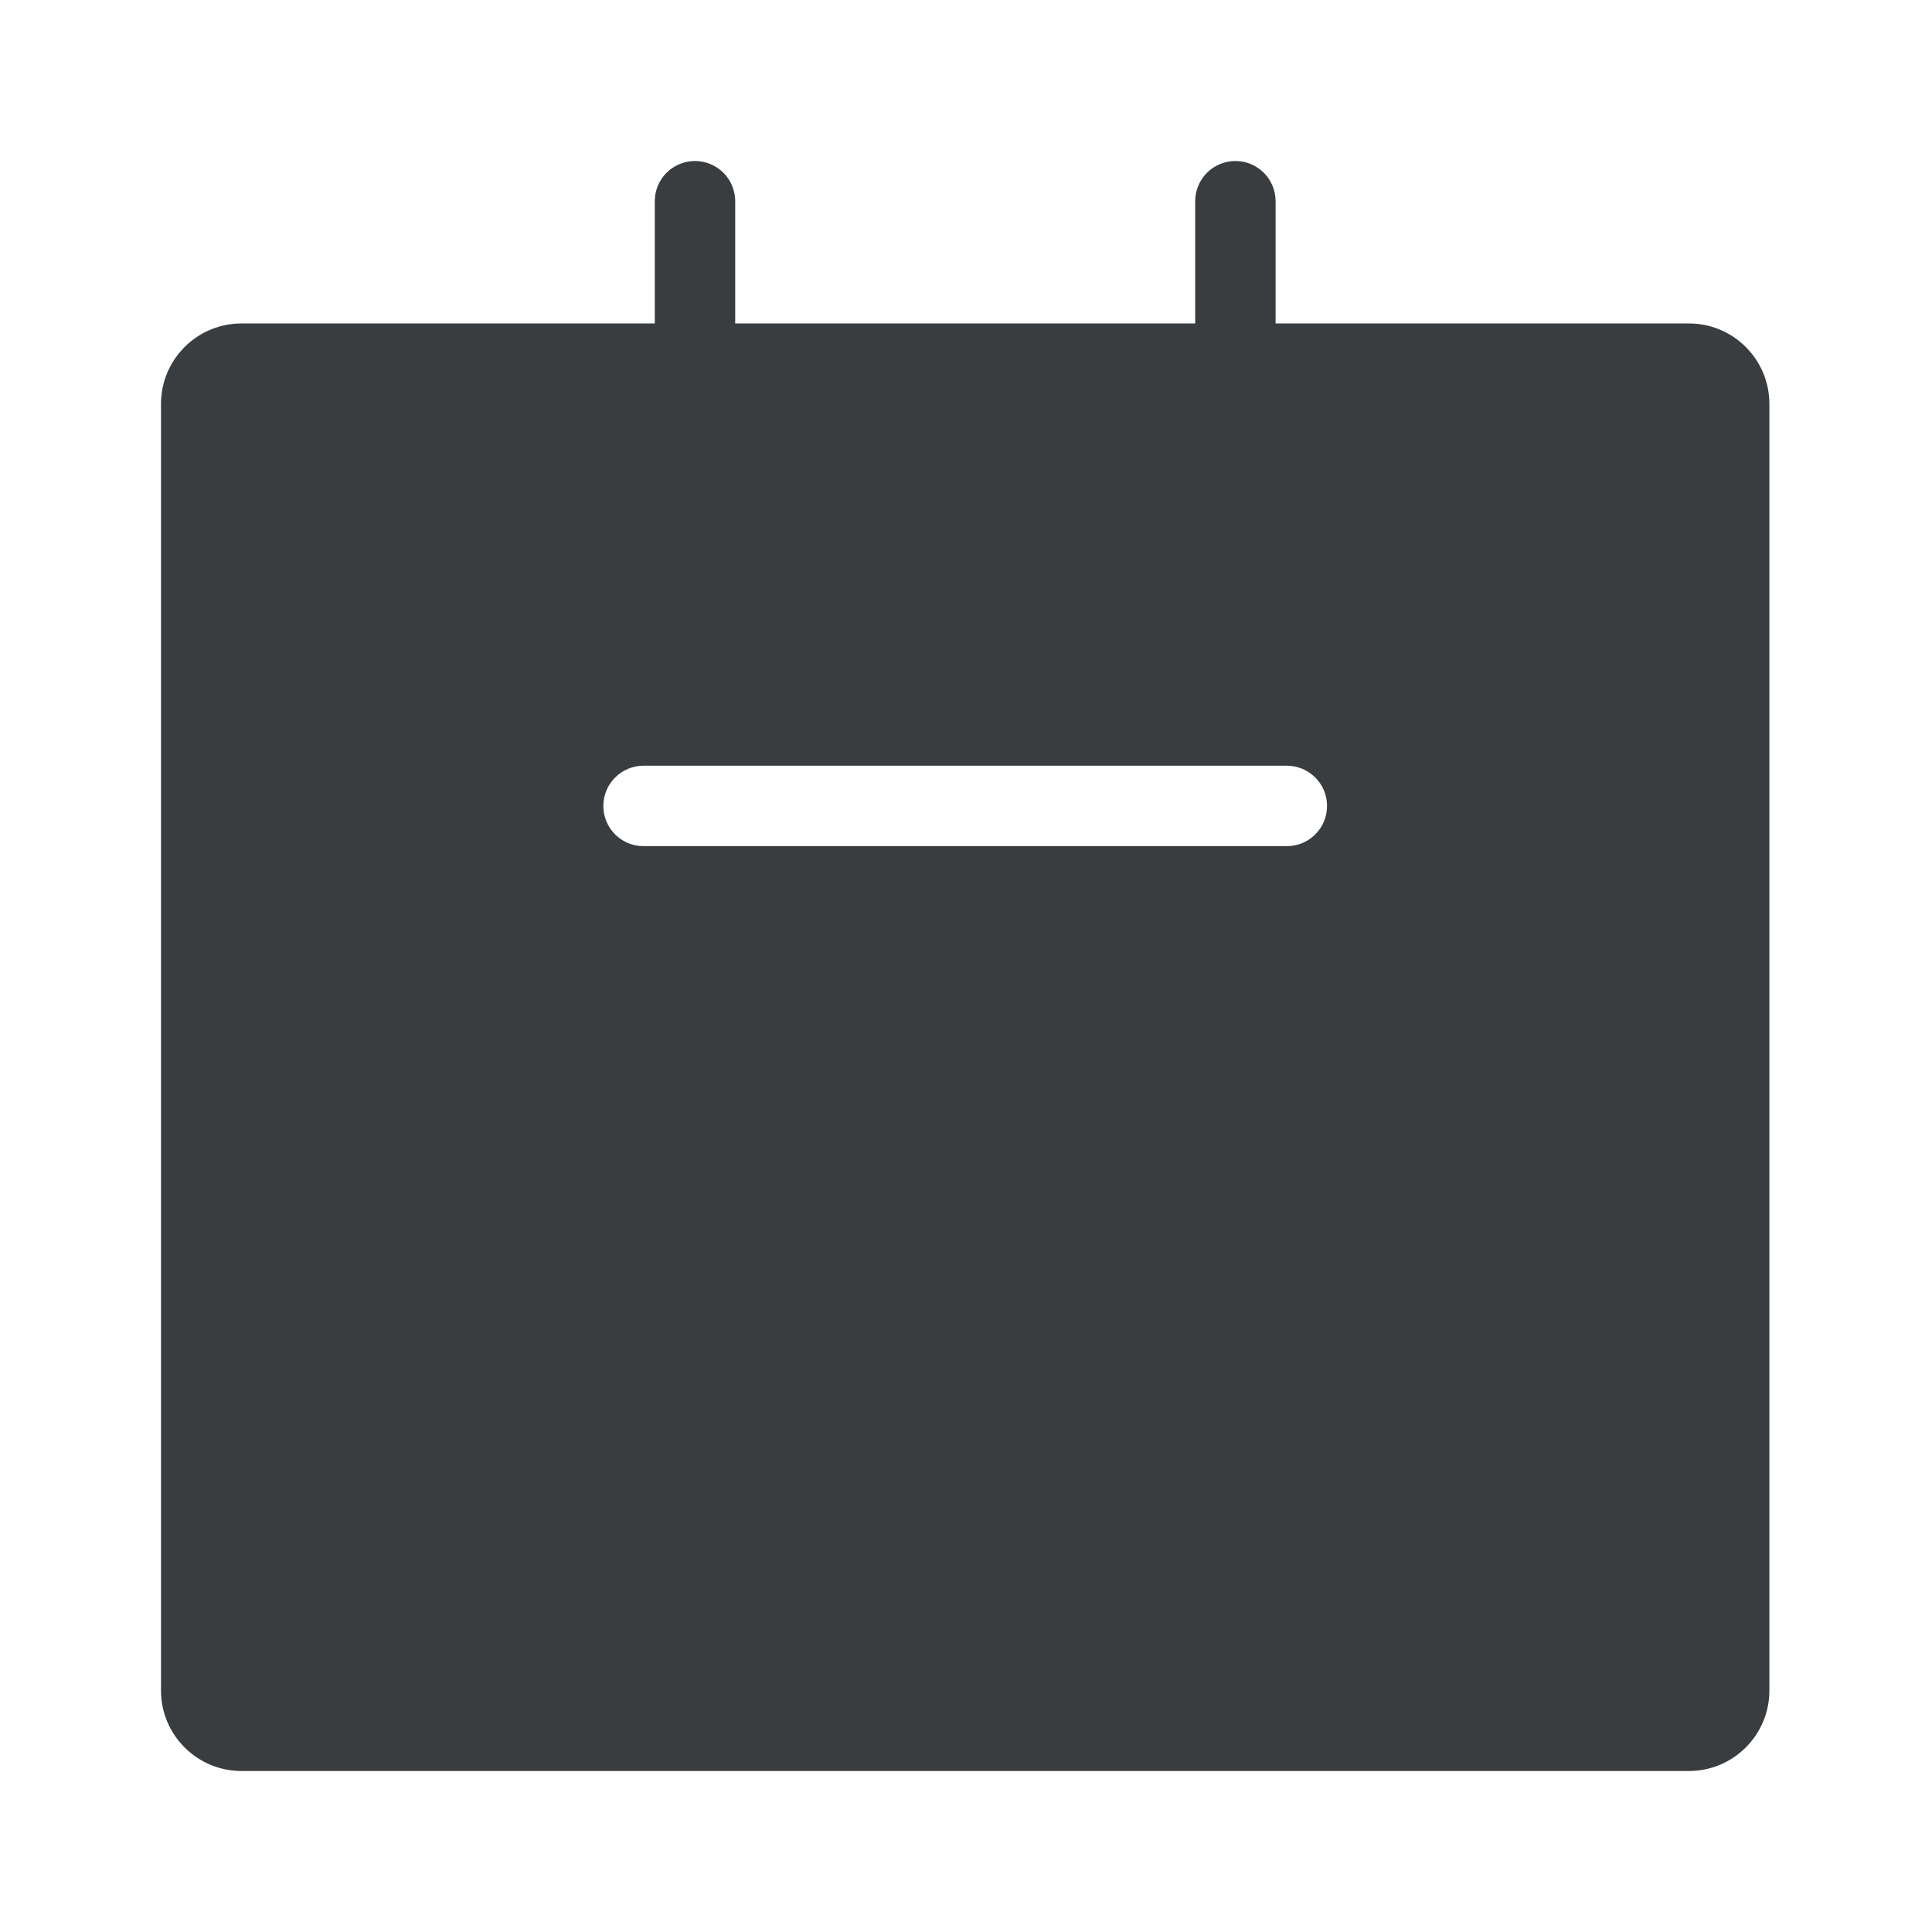
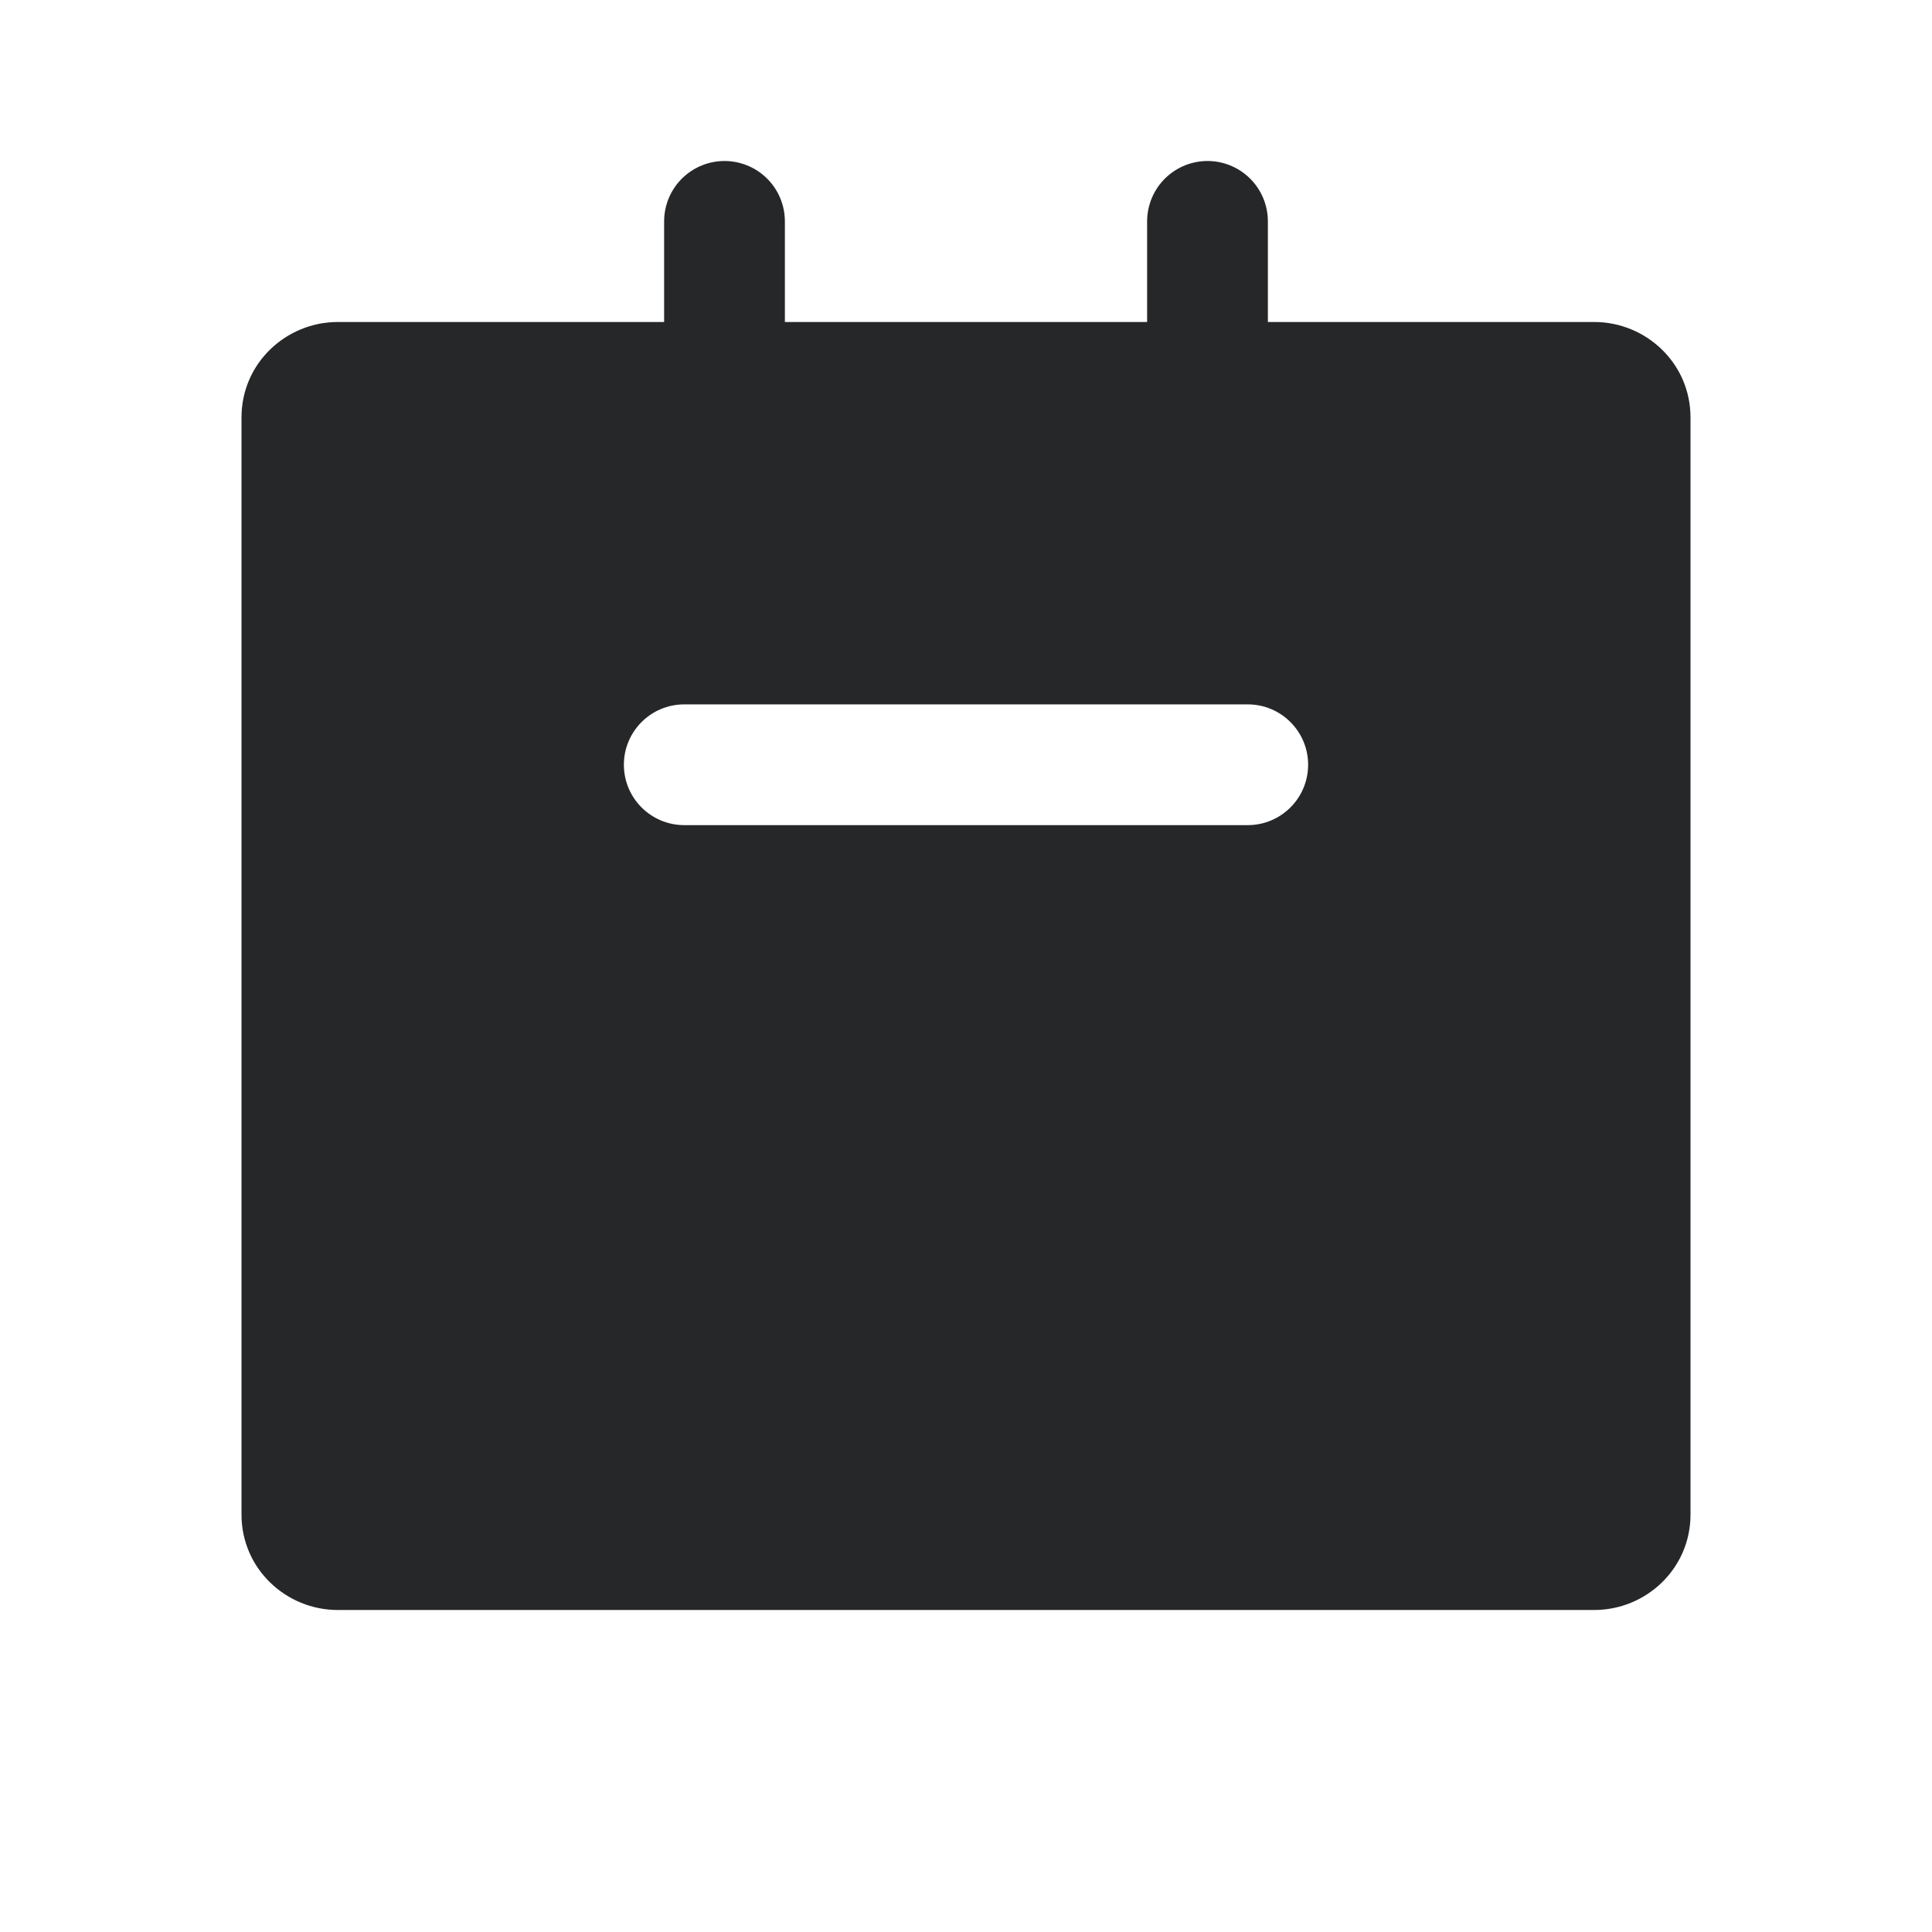
<svg xmlns="http://www.w3.org/2000/svg" width="24" height="24" viewBox="0 0 24 24" fill="none">
-   <g id="ic_calendar_filled">
-     <path id="Vector" d="M20.981 4.018H15.846V2.499C15.846 2.367 15.793 2.24 15.7 2.146C15.606 2.053 15.479 2 15.347 2C15.214 2 15.087 2.053 14.993 2.146C14.9 2.24 14.847 2.367 14.847 2.499V4.018H9.133V2.499C9.133 2.367 9.08 2.24 8.987 2.146C8.893 2.053 8.766 2 8.633 2C8.501 2 8.374 2.053 8.28 2.146C8.186 2.24 8.134 2.367 8.134 2.499V4.018H2.999C2.734 4.018 2.48 4.123 2.293 4.311C2.105 4.498 2 4.752 2 5.017V21.001C2 21.266 2.105 21.52 2.293 21.707C2.48 21.895 2.734 22 2.999 22H20.981C21.246 22 21.5 21.895 21.687 21.707C21.875 21.52 21.98 21.266 21.98 21.001V5.017C21.98 4.752 21.875 4.498 21.687 4.311C21.5 4.123 21.246 4.018 20.981 4.018ZM16.485 10.012C16.485 10.145 16.433 10.271 16.339 10.365C16.245 10.459 16.119 10.511 15.986 10.511H7.994C7.862 10.511 7.734 10.459 7.641 10.365C7.547 10.271 7.495 10.145 7.495 10.012C7.495 9.88 7.547 9.752 7.641 9.659C7.734 9.565 7.862 9.512 7.994 9.512H15.986C16.119 9.512 16.245 9.565 16.339 9.659C16.433 9.752 16.485 9.88 16.485 10.012Z" fill="#3A3D40" />
-   </g>
+   <path fill-rule="evenodd" clip-rule="evenodd" d="M4.5 5.5V18.5H19.5V5.5H4.5ZM3 5.185C3 4.512 3.554 4 4.196 4H19.804C20.446 4 21 4.512 21 5.185V18.815C21 19.488 20.446 20 19.804 20H4.196C3.554 20 3 19.488 3 18.815V5.185Z" fill="#252729" />
+   <path d="M9 2.75V6.25" stroke="#252729" stroke-width="1.5" stroke-miterlimit="10" stroke-linecap="round" />
+   <path d="M15 2.75V6.25" stroke="#252729" stroke-width="1.5" stroke-miterlimit="10" stroke-linecap="round" />
+   <path fill-rule="evenodd" clip-rule="evenodd" d="M4.196 4.75H19.804C20.05 4.75 20.25 4.945 20.25 5.185V18.815C20.25 19.055 20.05 19.25 19.804 19.25H4.196C3.95 19.25 3.75 19.055 3.75 18.815V5.185C3.75 4.945 3.95 4.75 4.196 4.75ZM8.5 8.75C8.086 8.75 7.75 9.086 7.75 9.5C7.75 9.914 8.086 10.25 8.5 10.25H15.5C15.914 10.25 16.25 9.914 16.25 9.5C16.25 9.086 15.914 8.75 15.5 8.75H8.5Z" fill="#252729" />
</svg>
